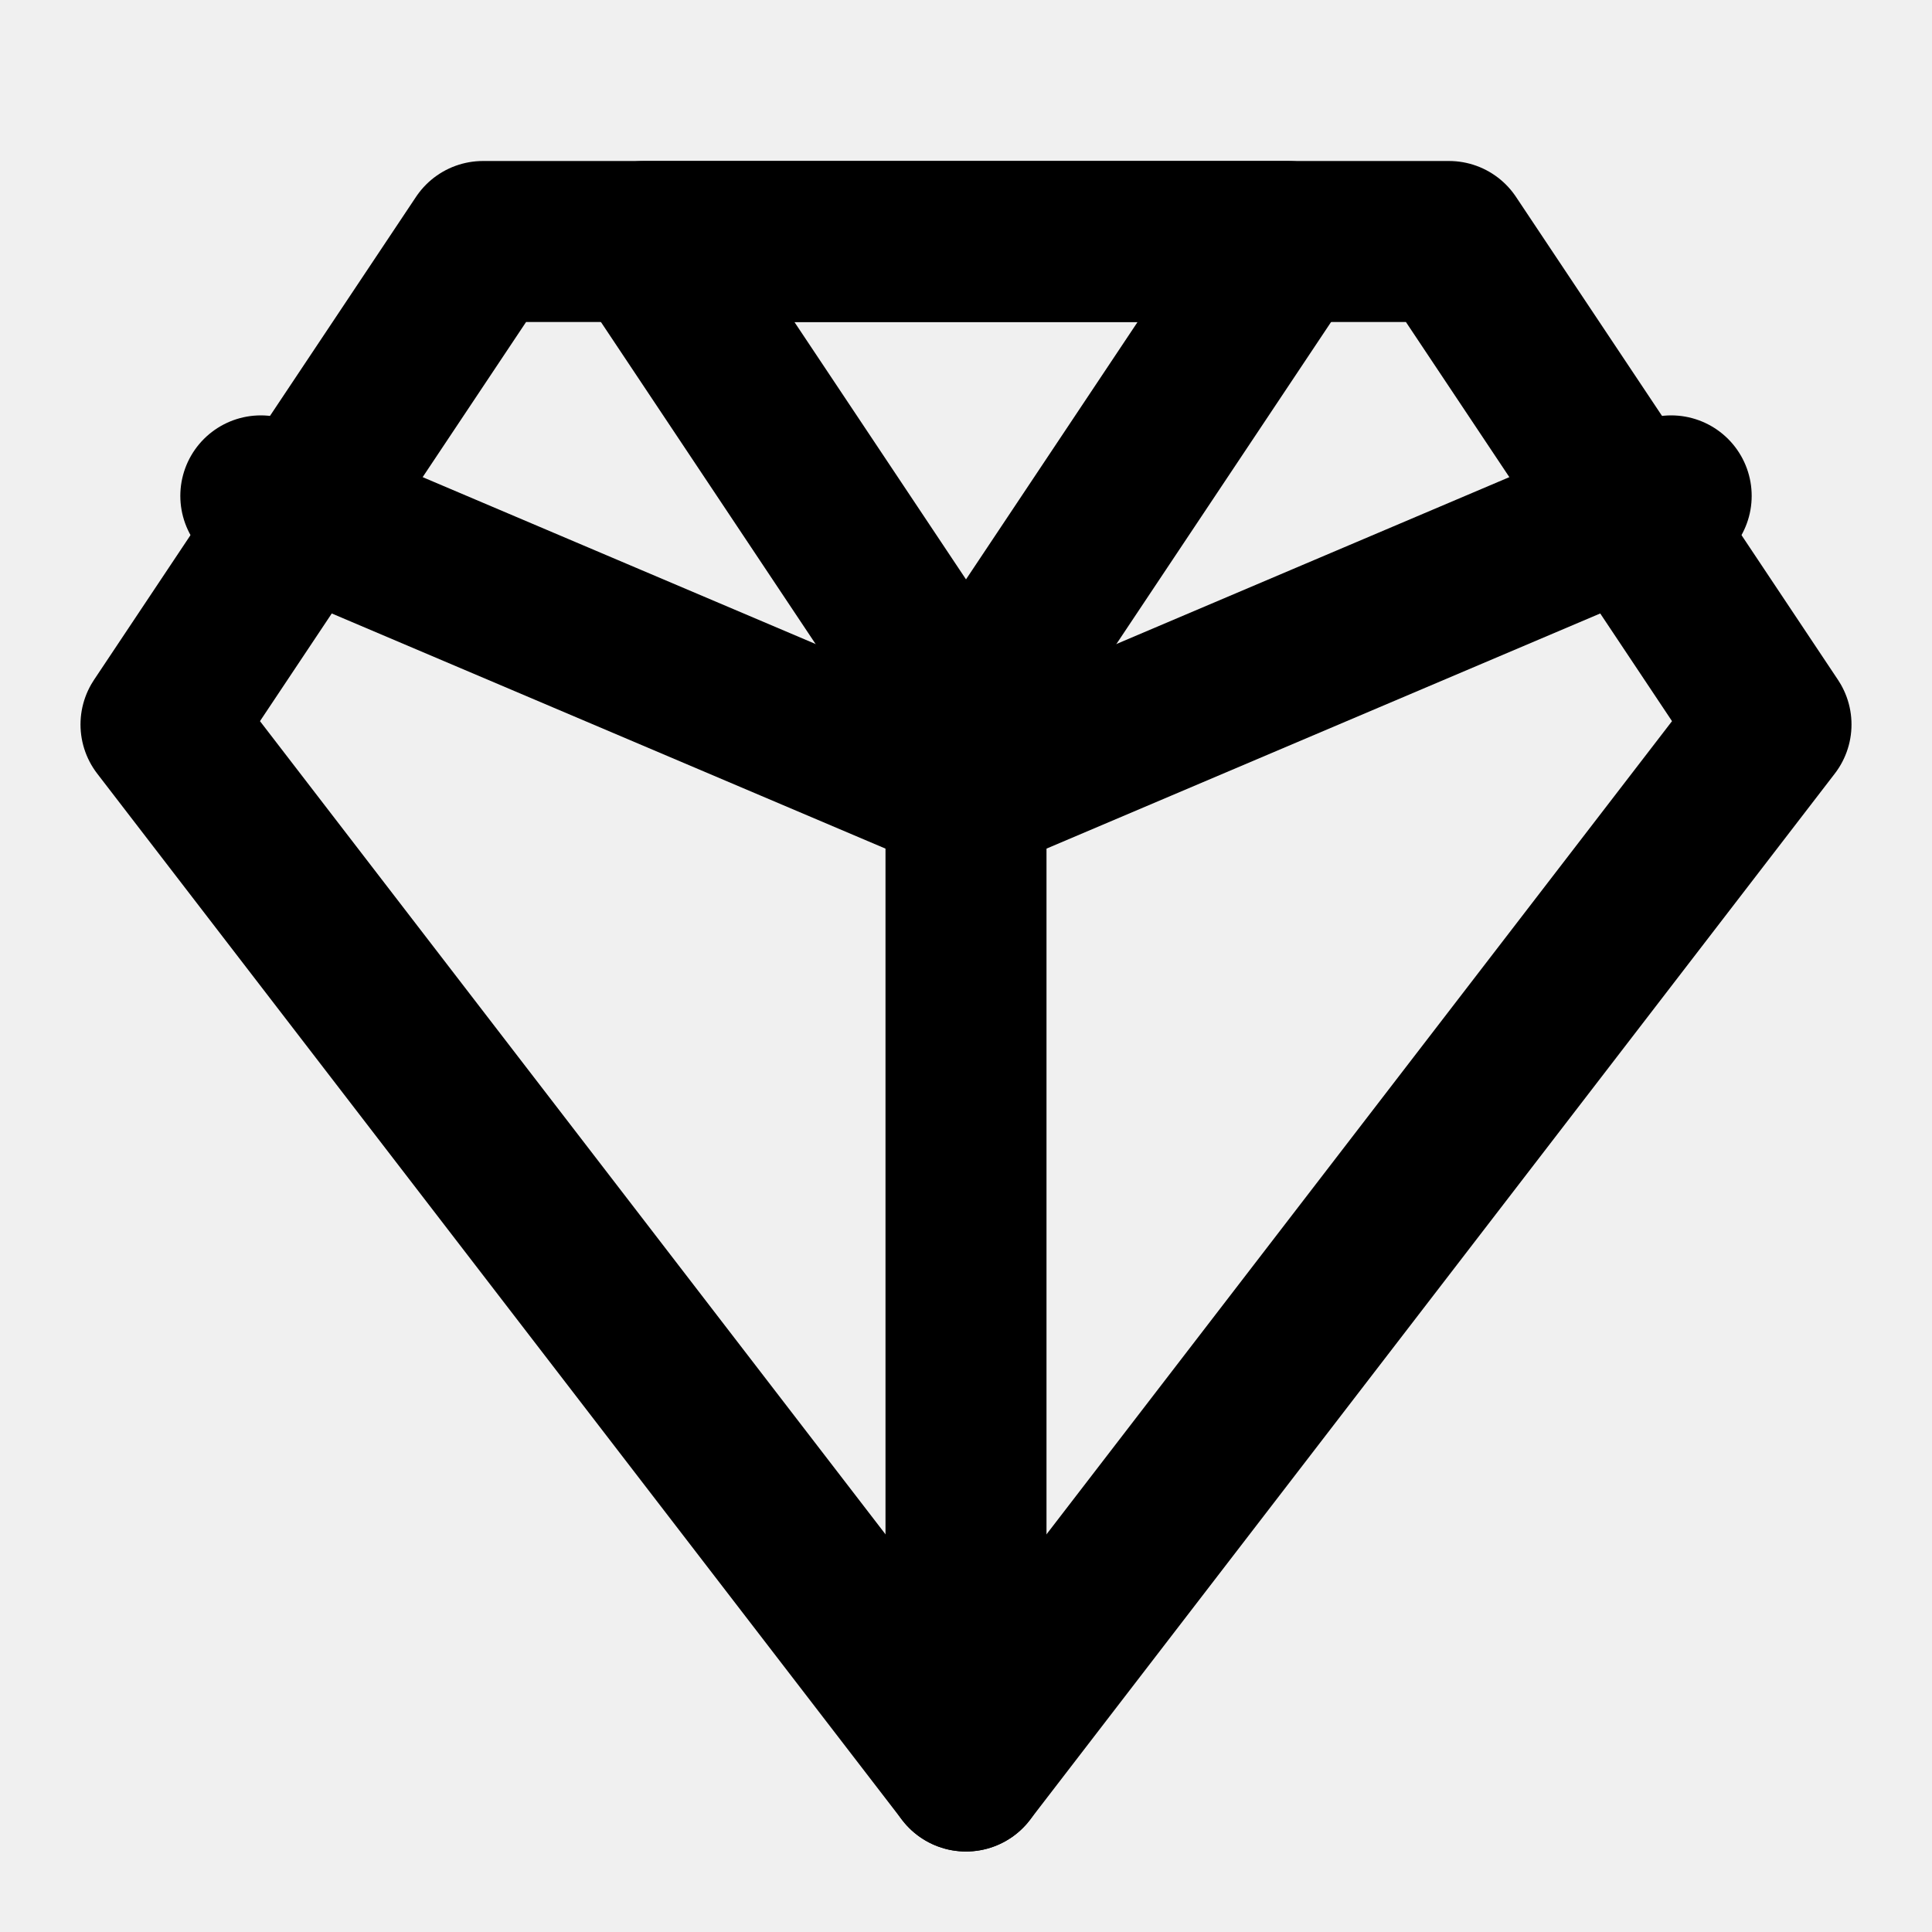
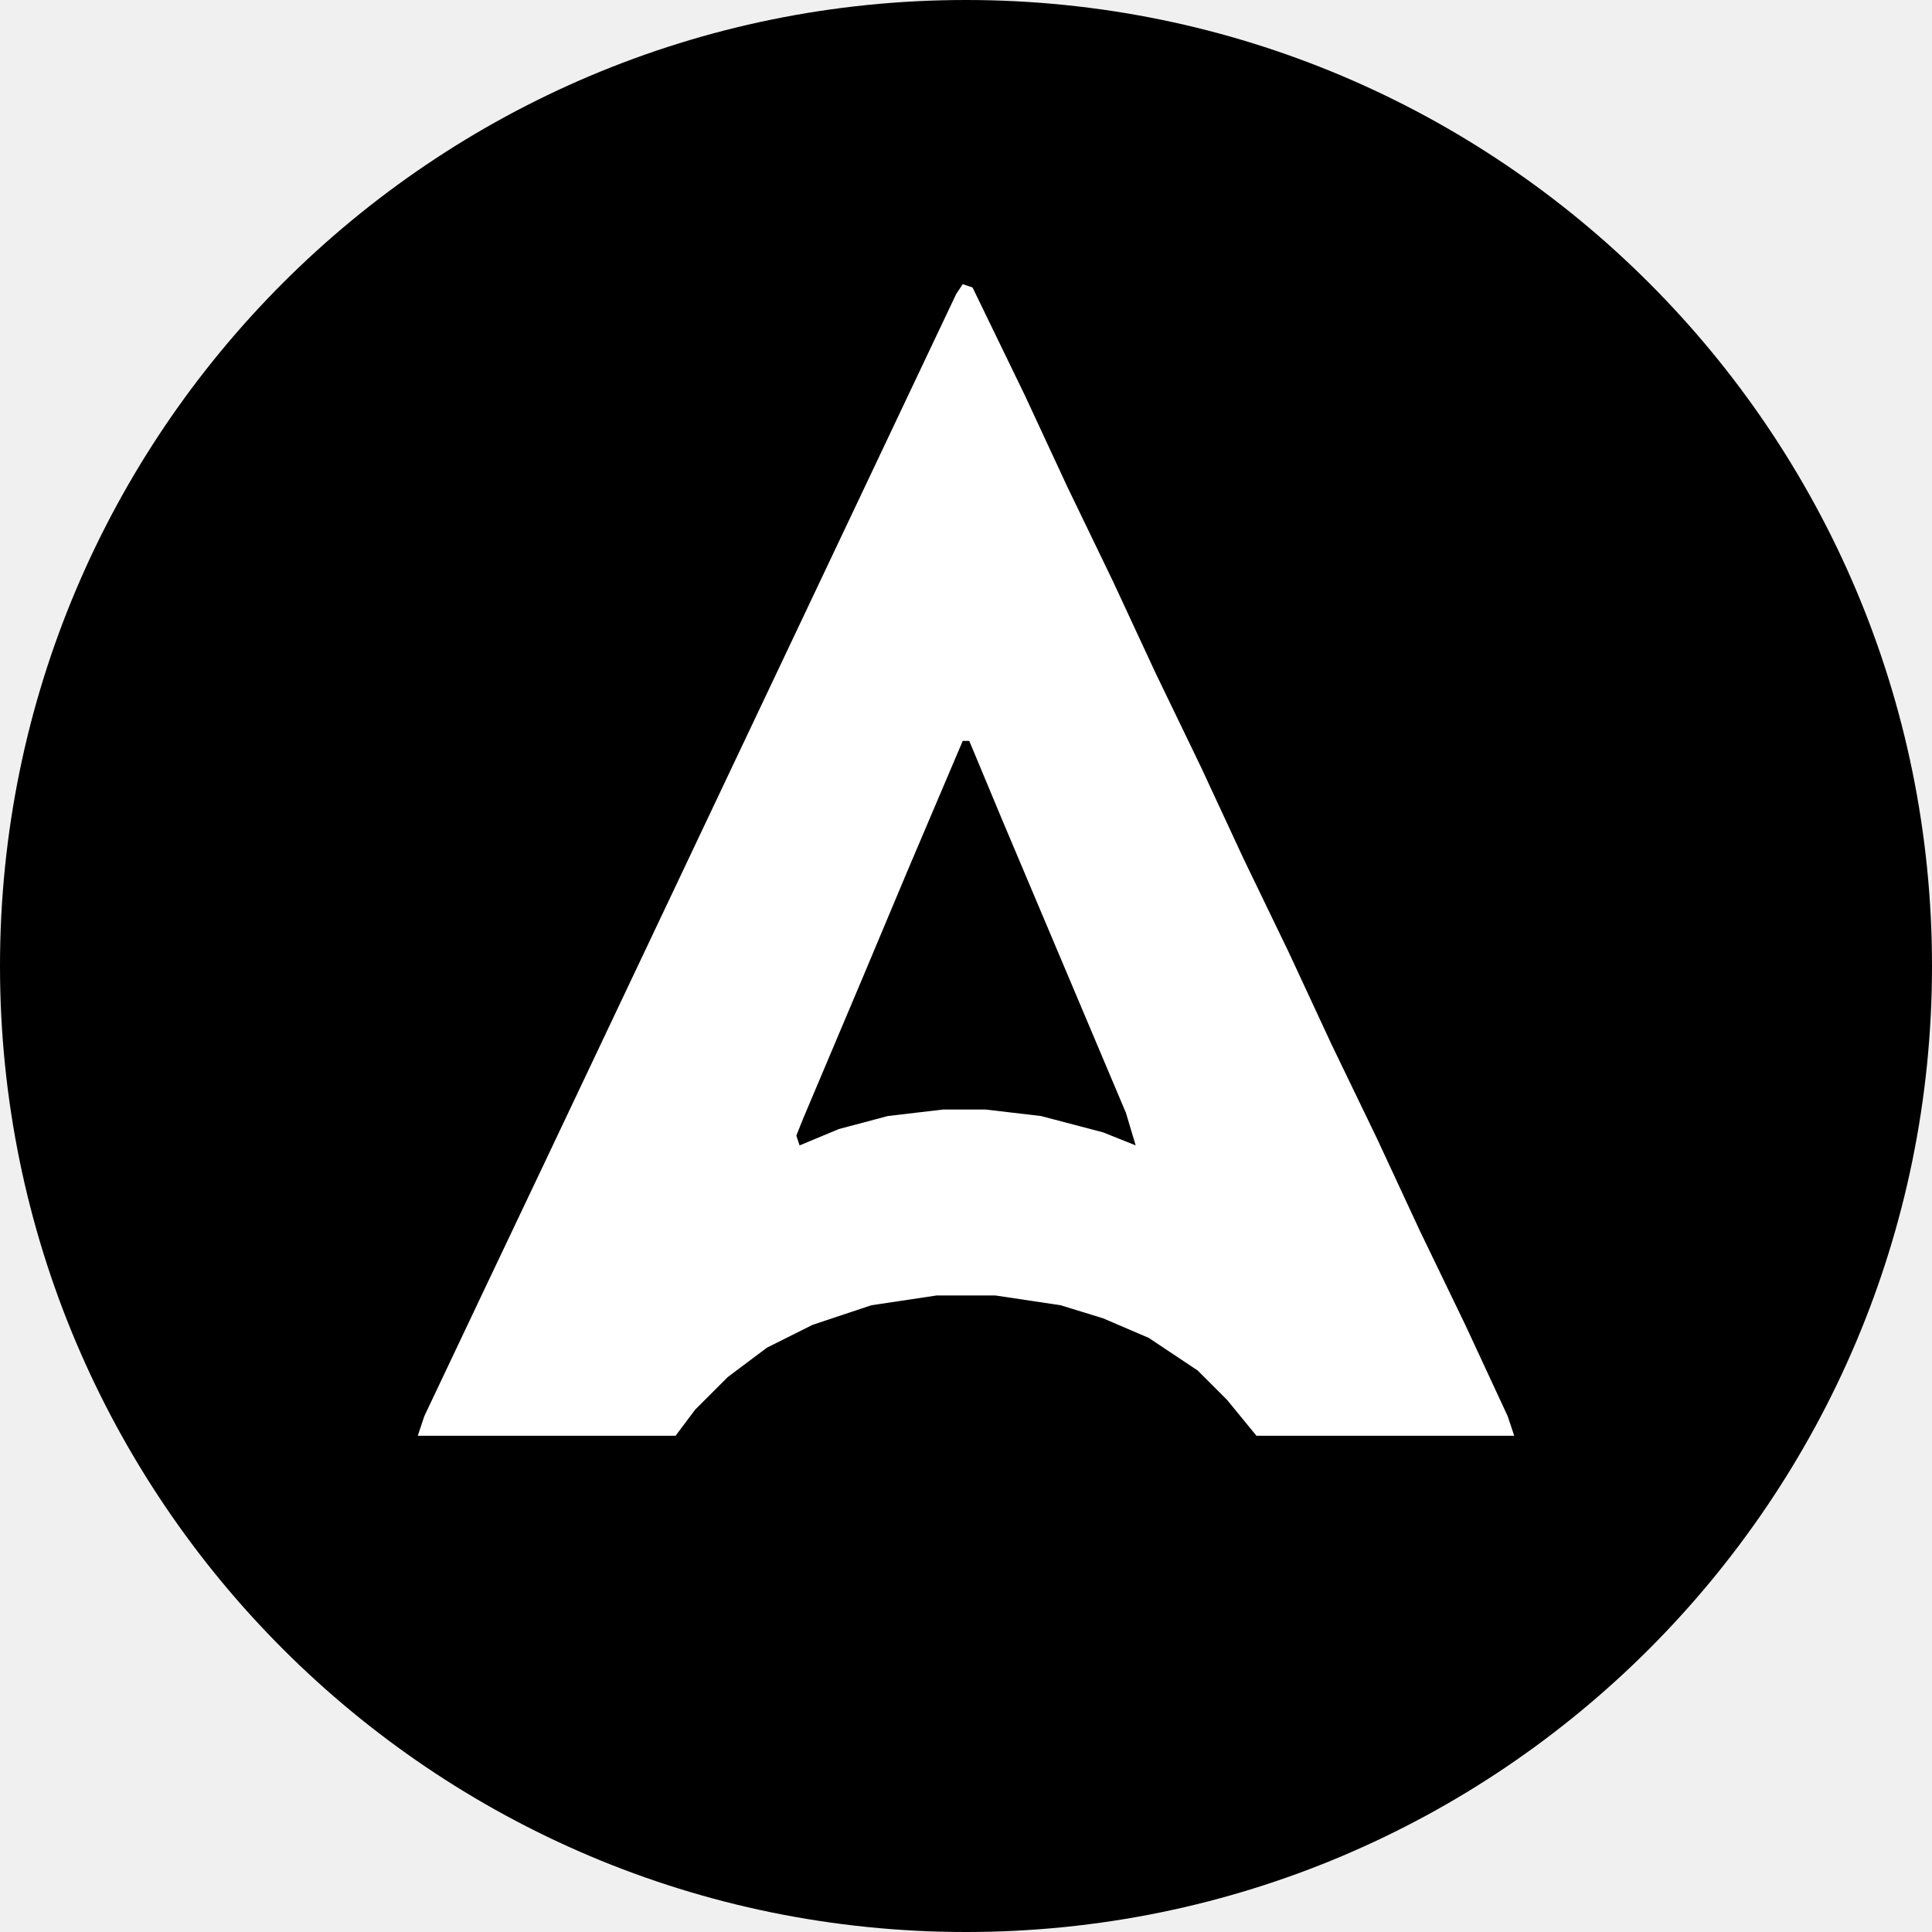
- <svg xmlns="http://www.w3.org/2000/svg" viewBox="0 0 24 24" fill="none" stroke="currentColor" stroke-width="2" stroke-linecap="round" stroke-linejoin="round" class="lucide lucide-gem">
-   <path d="M6 3h12l4 6-10 13L2 9Z" />
-   <path d="M12 22V9" />
-   <path d="m3.24 6.16 8.76 3.72 8.76-3.72" />
-   <path d="m12 9-4-6h8l-4 6" />
+ <svg xmlns="http://www.w3.org/2000/svg" width="911" height="911" viewBox="0 0 911 911" fill="none">
+   <circle cx="455.5" cy="455.5" r="455.5" fill="black" />
+   <path d="M453.961 134L458.577 135.538L483.196 186.3L503.199 229.371L524.741 273.98L544.744 317.051L566.286 361.66L586.289 404.731L607.83 449.34L627.833 492.411L649.375 537.02L669.378 580.091L690.92 624.7L710.923 667.771L714 677H592.443L578.595 660.079L564.747 646.235L541.667 630.853L520.125 621.623L500.122 615.47L469.348 610.856H441.652L410.878 615.47L383.182 624.7L361.64 635.467L343.176 649.312L327.789 664.694L318.557 677H197L200.077 667.771L227.774 609.317L257.009 547.788L284.705 489.334L312.402 430.881L340.098 372.428L367.795 313.975L395.491 255.521L423.187 197.068L450.884 138.615L453.961 134ZM453.961 349.354L427.804 410.884L407.801 458.569L378.565 527.79L375.488 535.482L377.027 540.096L395.491 532.405L418.571 526.252L444.729 523.176H464.732L490.89 526.252L520.125 533.943L535.512 540.096L530.896 524.714L501.661 455.493L472.426 386.272L457.039 349.354H453.961Z" fill="white" />
</svg>
